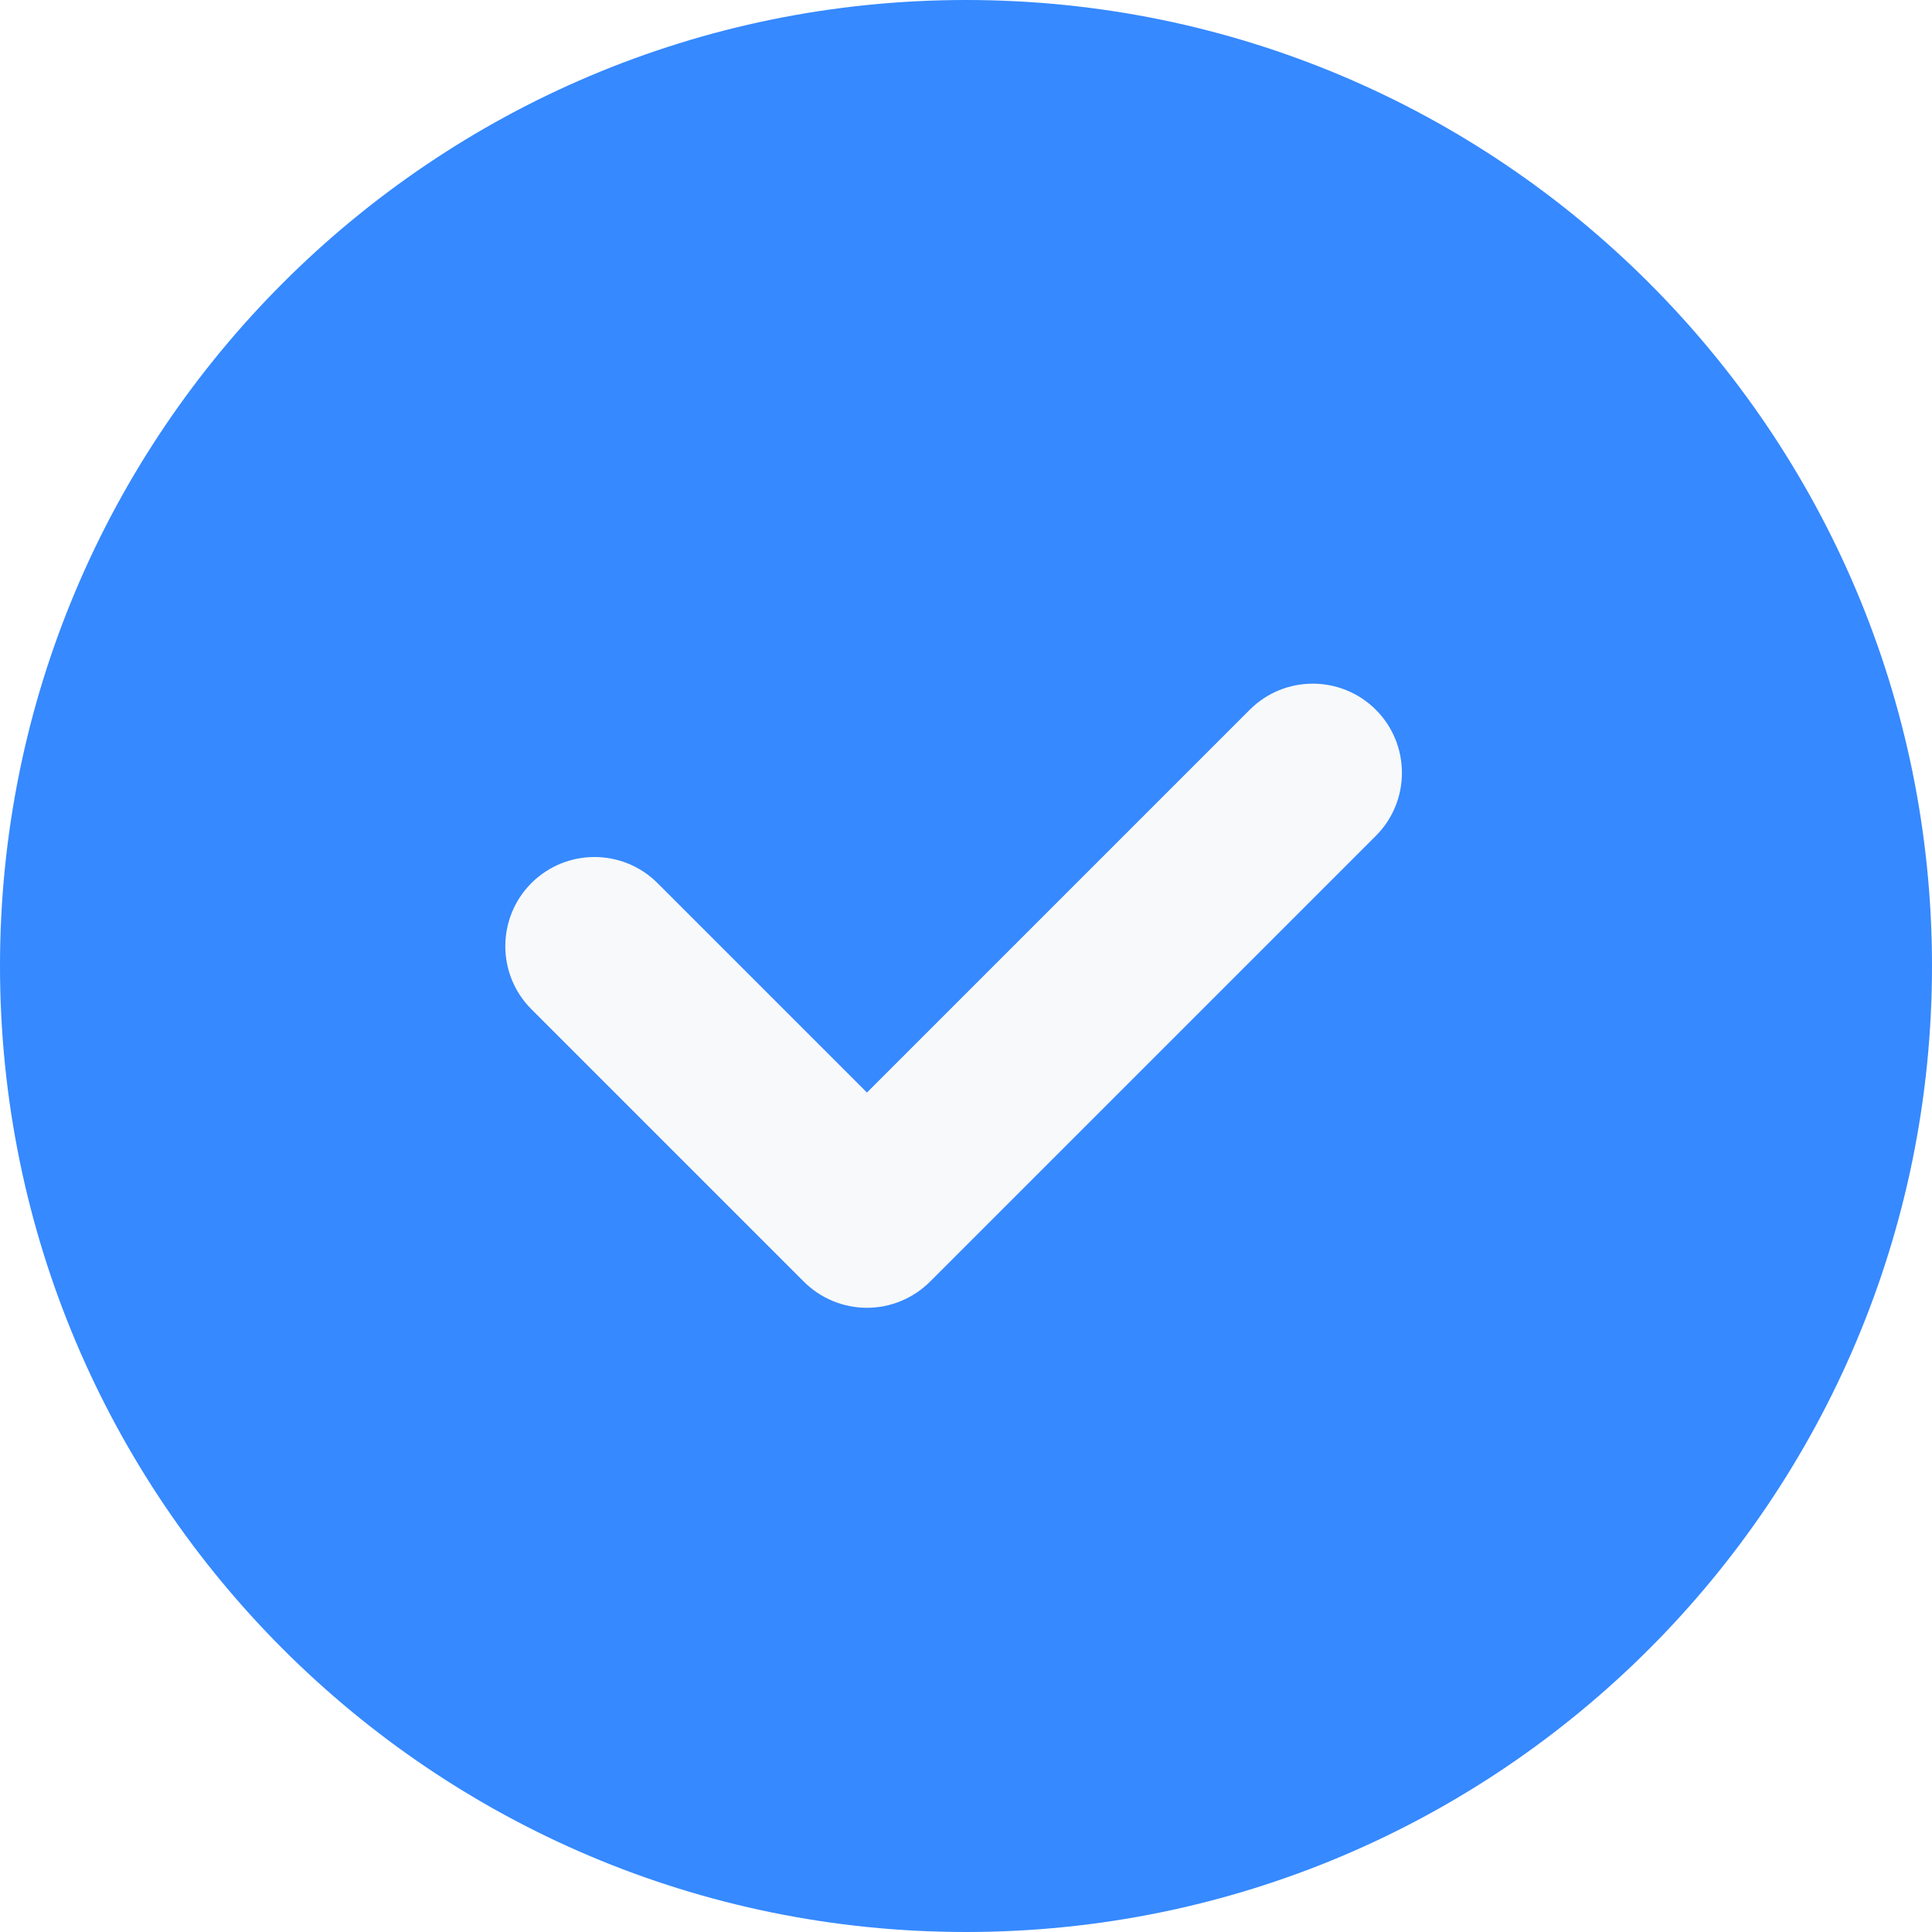
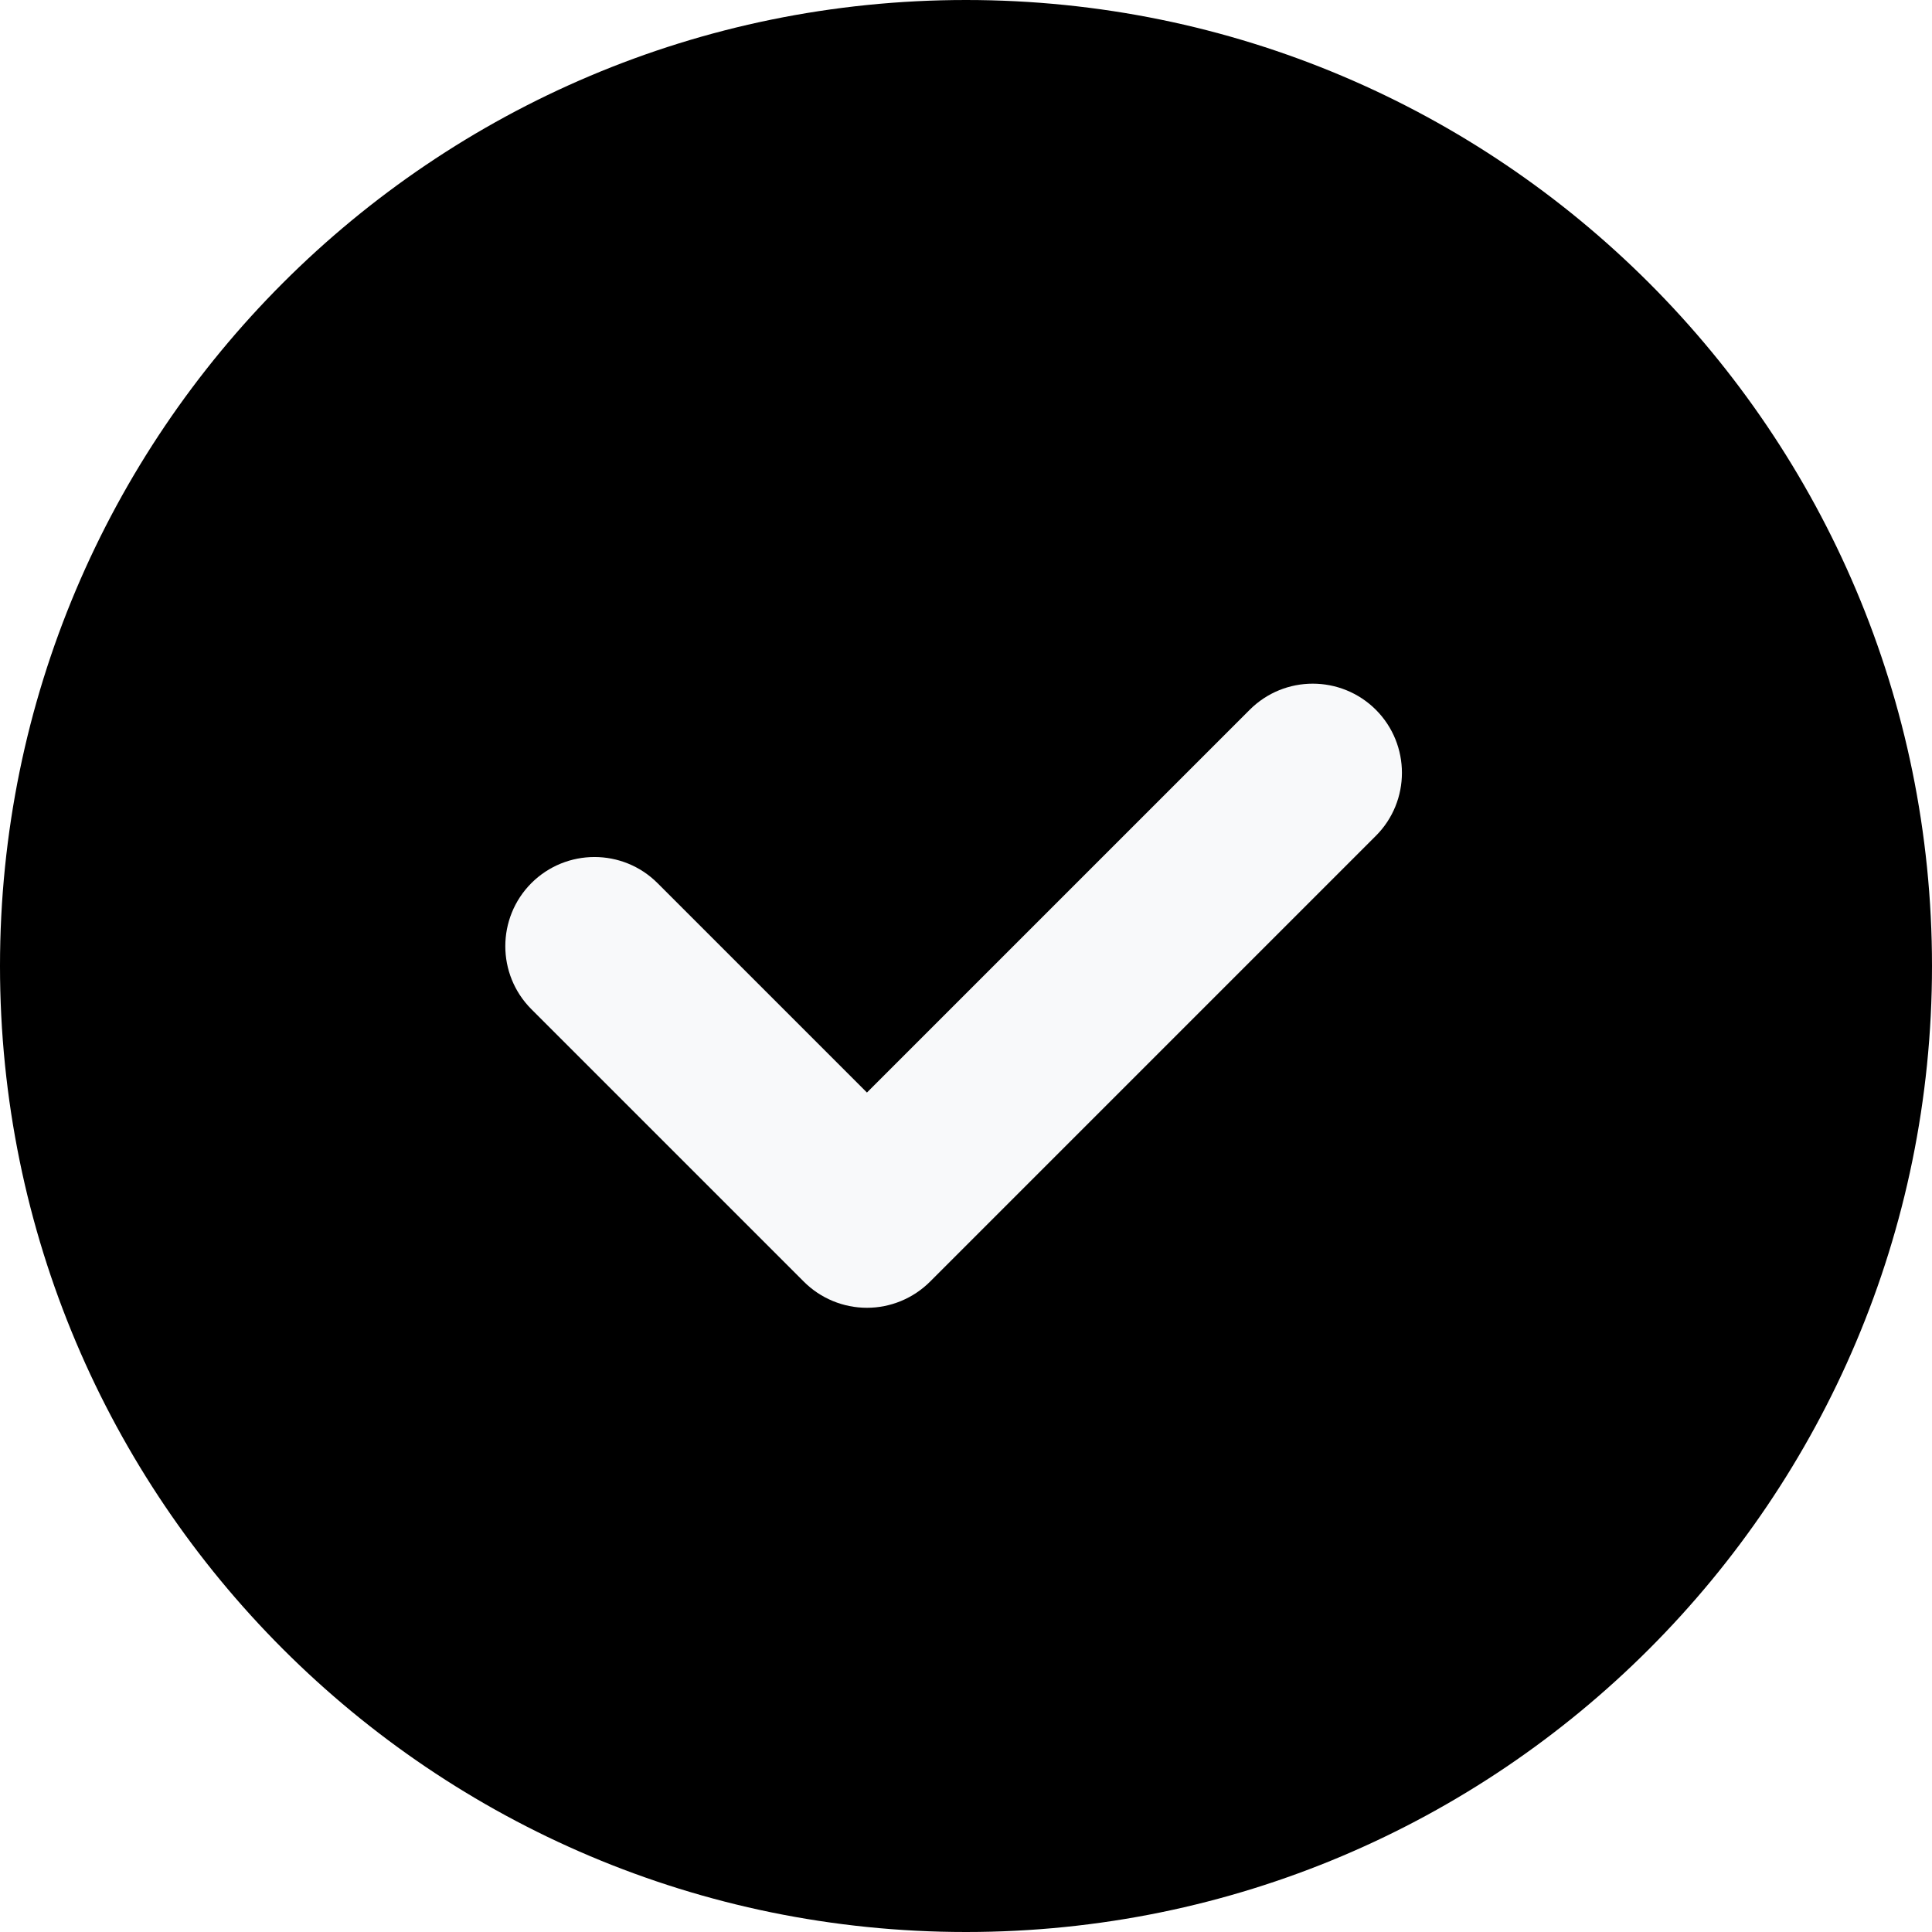
- <svg xmlns="http://www.w3.org/2000/svg" width="22" height="22" viewBox="0 0 22 22" fill="none">
-   <circle cx="11" cy="11" r="11" fill="#3689FF" />
+ <svg xmlns="http://www.w3.org/2000/svg" width="22" height="22" viewBox="0 0 22 22" fill="currentColor">
+   <circle cx="11" cy="11" r="11" fill="current" />
  <path fill-rule="evenodd" clip-rule="evenodd" d="M15.667 8.082C16.063 8.479 16.063 9.122 15.667 9.518L10.59 14.595C10.399 14.785 10.141 14.892 9.872 14.892C9.603 14.892 9.344 14.785 9.154 14.595L6.051 11.492C5.655 11.096 5.655 10.453 6.051 10.056C6.448 9.66 7.091 9.66 7.487 10.056L9.872 12.441L14.231 8.082C14.627 7.686 15.27 7.686 15.667 8.082Z" fill="#F8F9FA" />
</svg>
